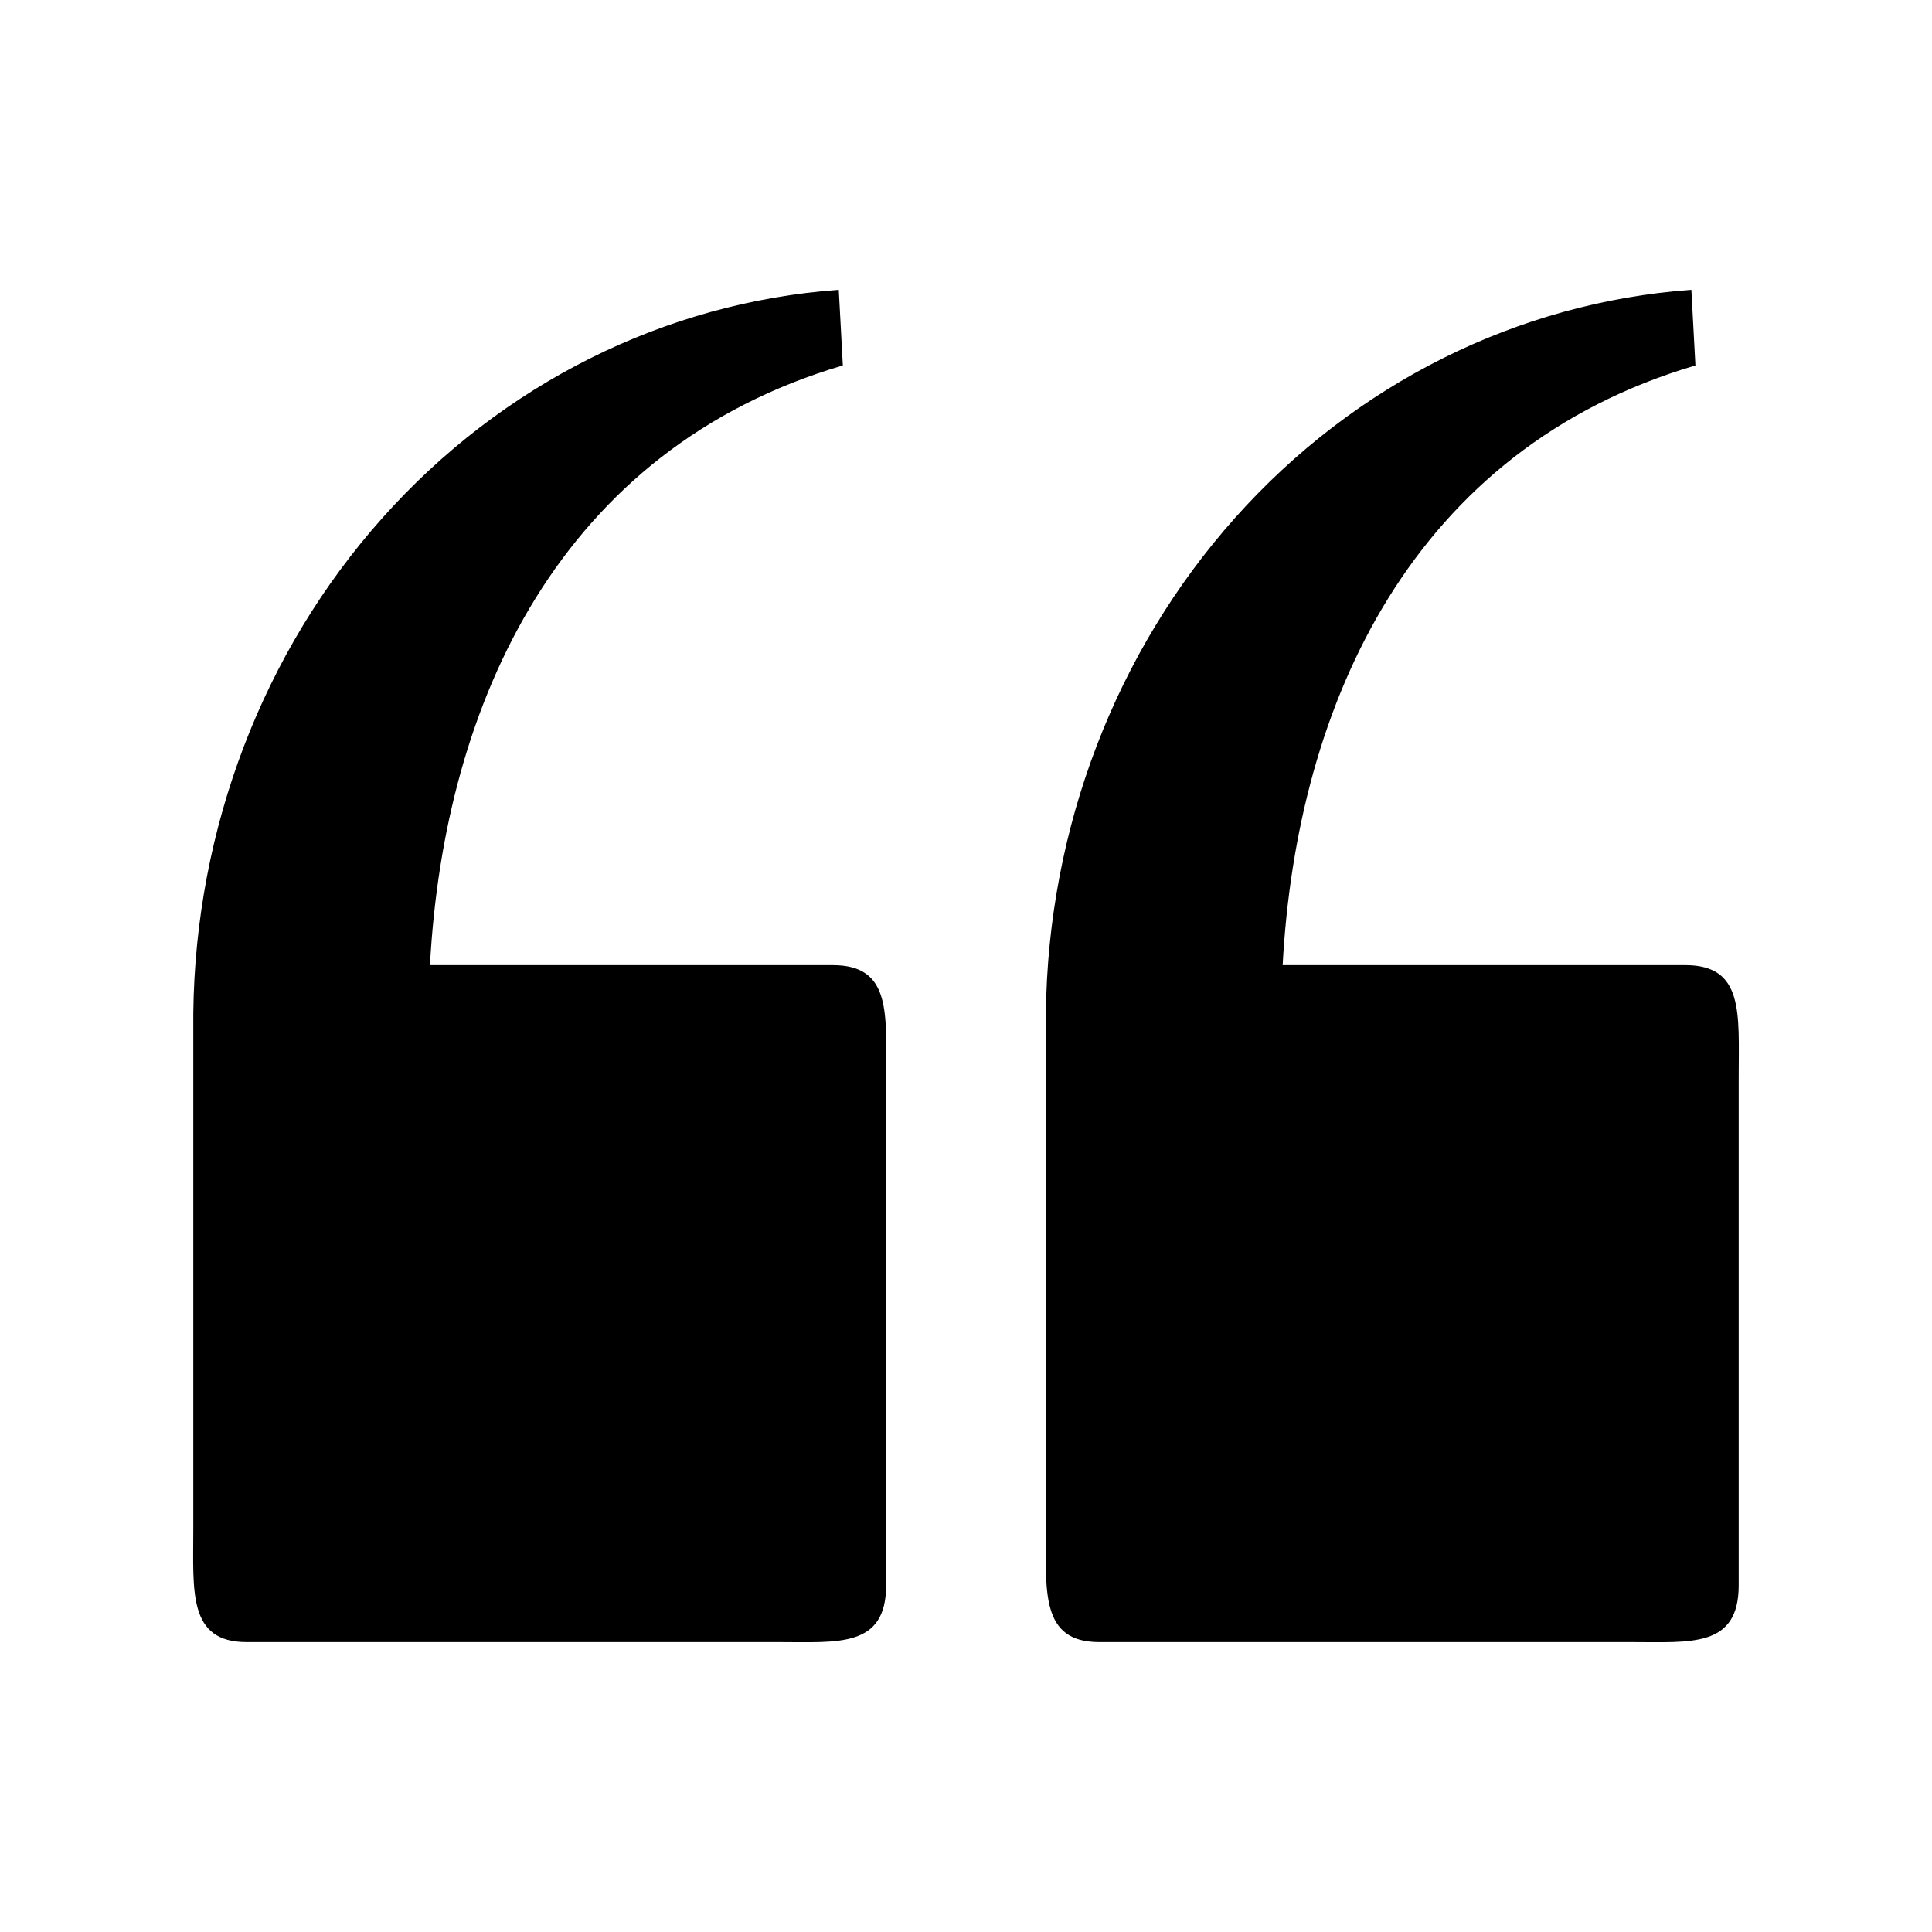
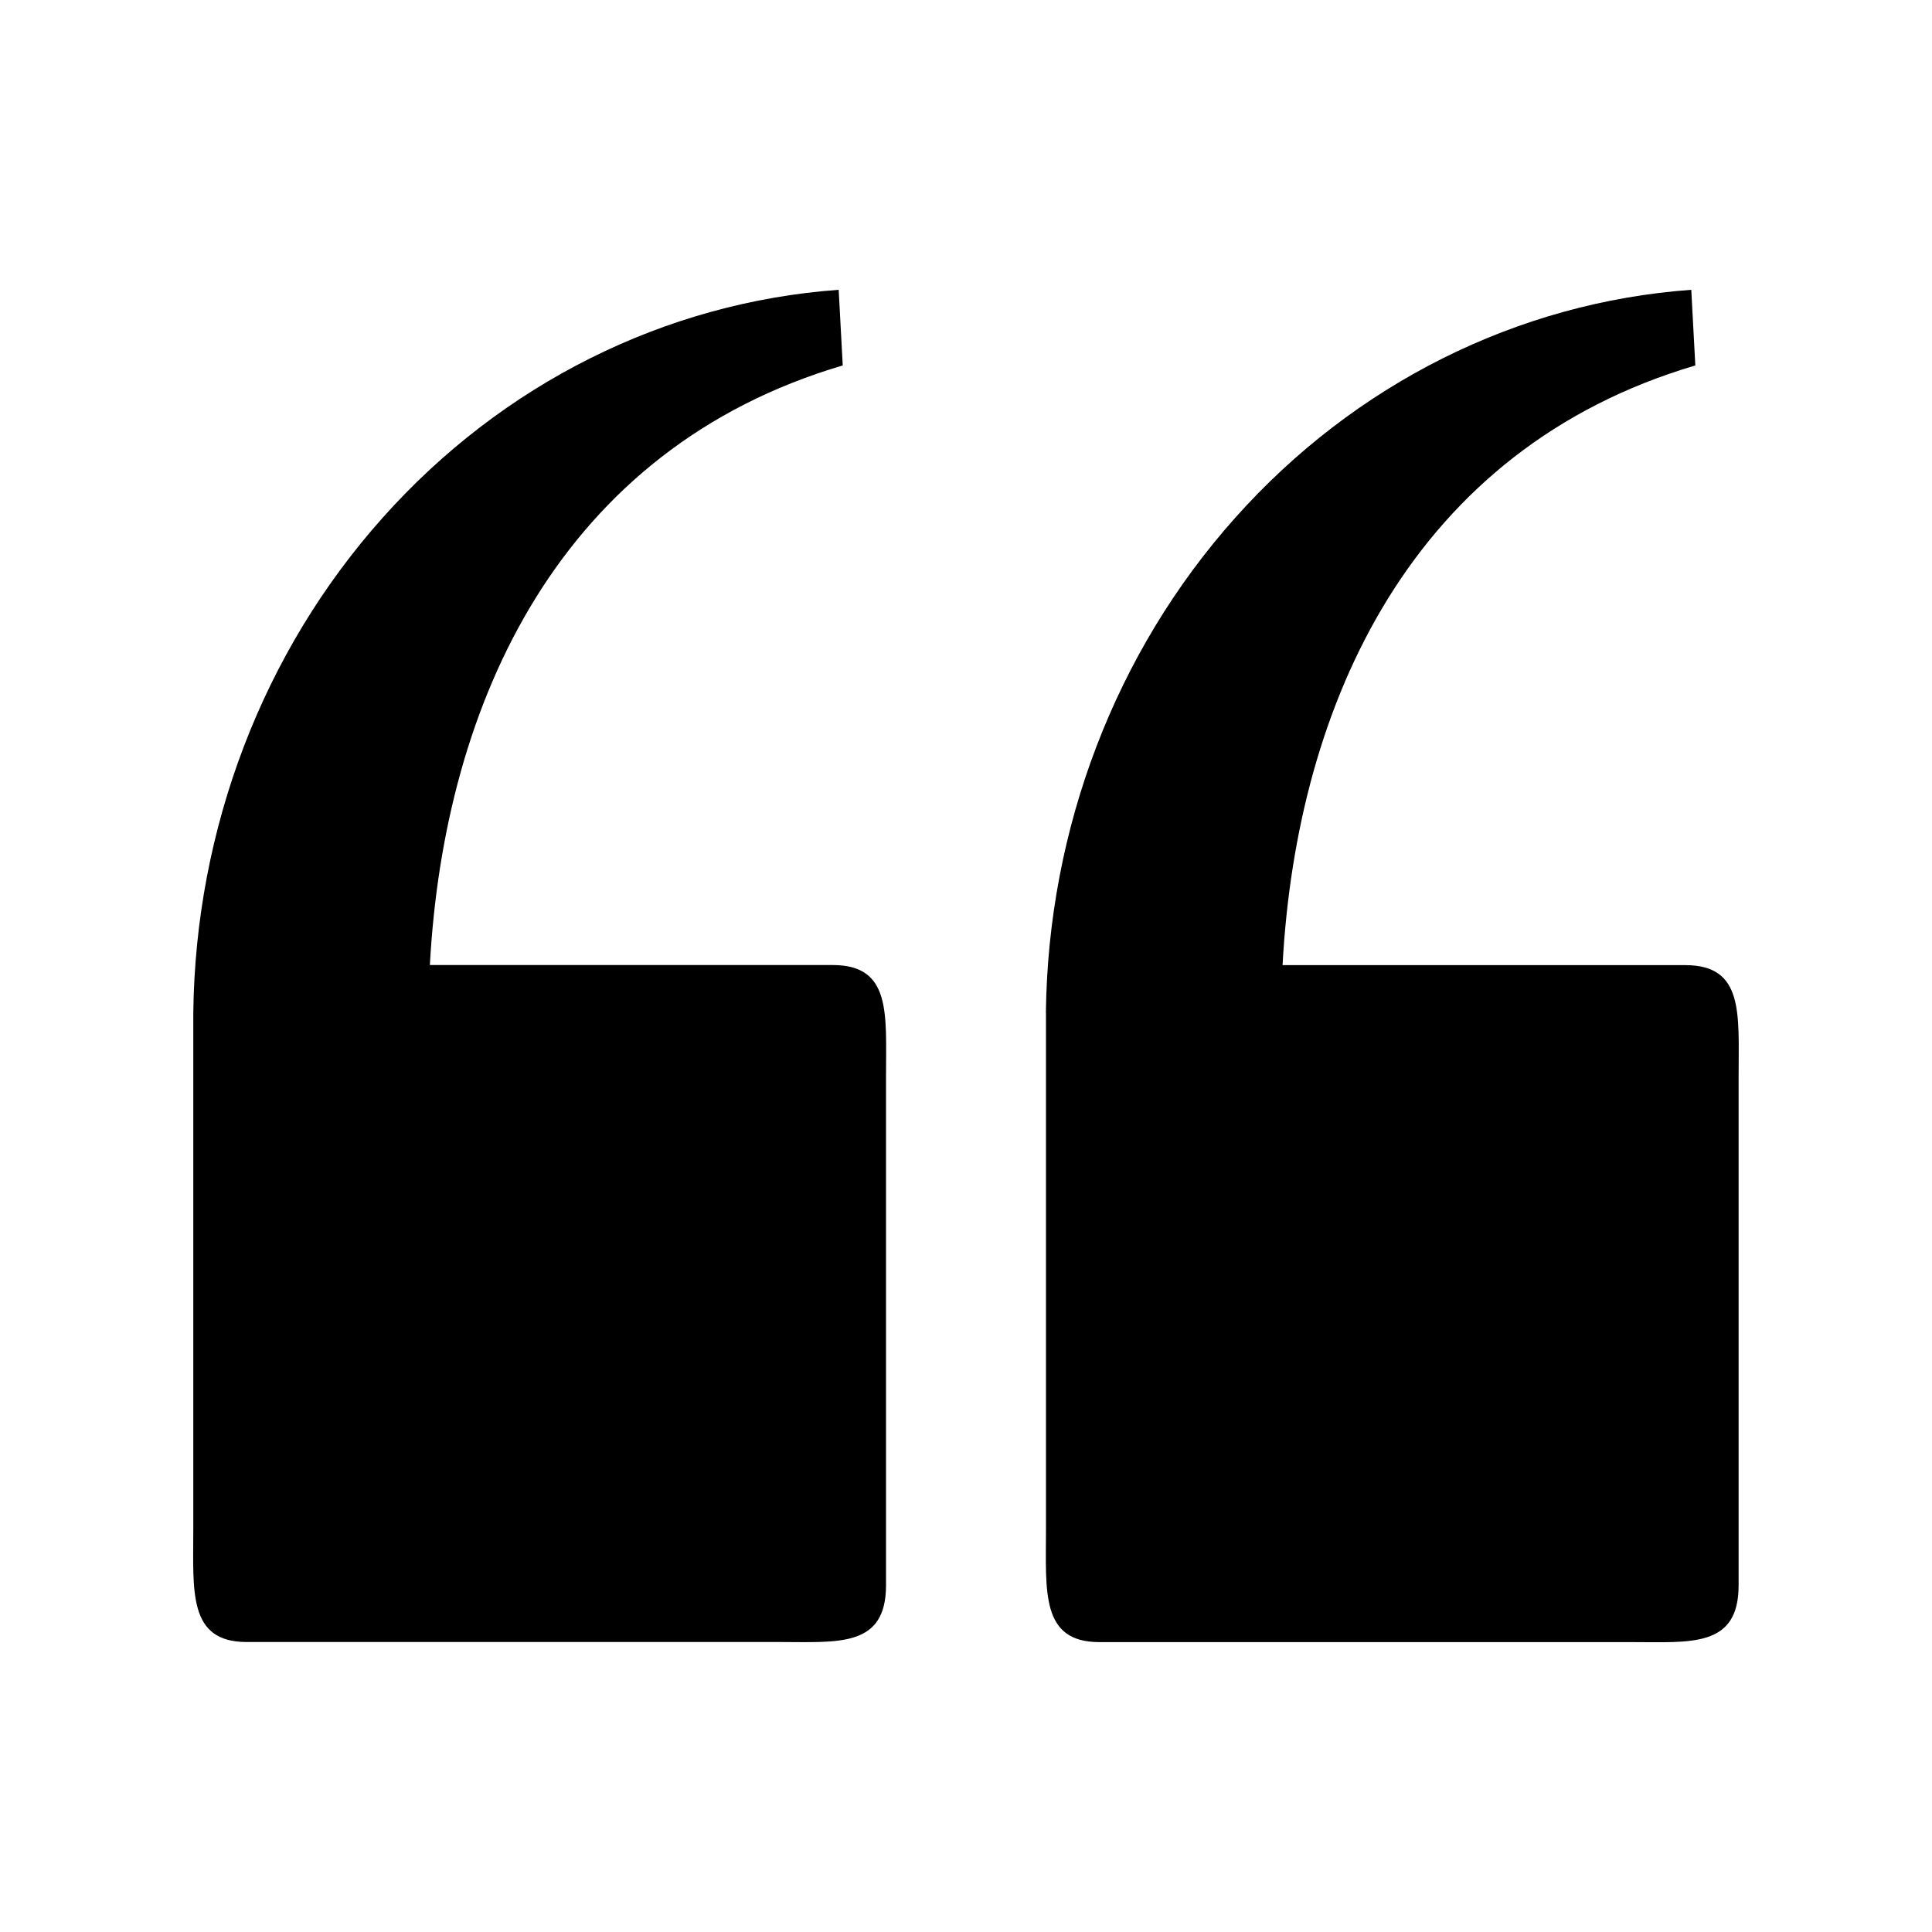
- <svg xmlns="http://www.w3.org/2000/svg" viewBox="0 0 20 20" fill="none">
-   <path d="M2.001 10.485C2.023 8.576 2.722 6.747 3.96 5.36C5.198 3.973 6.884 3.13 8.683 3L8.725 3.783C5.805 4.645 4.598 7.261 4.451 9.991H8.621C9.23 9.991 9.173 10.495 9.173 11.142V16.411C9.173 17.058 8.678 16.999 8.069 16.999H2.553C1.944 16.999 2.001 16.474 2.001 15.827V10.485ZM10.827 10.485C10.849 8.576 11.548 6.747 12.786 5.36C14.024 3.973 15.71 3.13 17.509 3L17.551 3.783C14.631 4.646 13.425 7.262 13.278 9.991H17.447C18.056 9.991 17.999 10.495 17.999 11.142V16.411C17.999 17.058 17.504 16.999 16.895 16.999H11.379C10.77 16.999 10.827 16.474 10.827 15.827V10.485Z" fill="black" />
+ <svg xmlns="http://www.w3.org/2000/svg" viewBox="0 0 20 20">
+   <path d="M2.001 10.485c.022-1.909.721-3.738 1.96-5.125C5.197 3.973 6.883 3.13 8.682 3l.042.783C5.805 4.645 4.598 7.26 4.45 9.99h4.17c.609 0 .552.504.552 1.151v5.27c0 .646-.495.587-1.104.587H2.553c-.609 0-.552-.525-.552-1.172v-5.342zm8.826 0c.022-1.909.721-3.738 1.96-5.125C14.023 3.973 15.71 3.13 17.508 3l.042.783c-2.92.863-4.126 3.48-4.273 6.208h4.169c.609 0 .552.504.552 1.151v5.27c0 .646-.495.587-1.104.587H11.38c-.609 0-.552-.525-.552-1.172v-5.342z" />
</svg>
